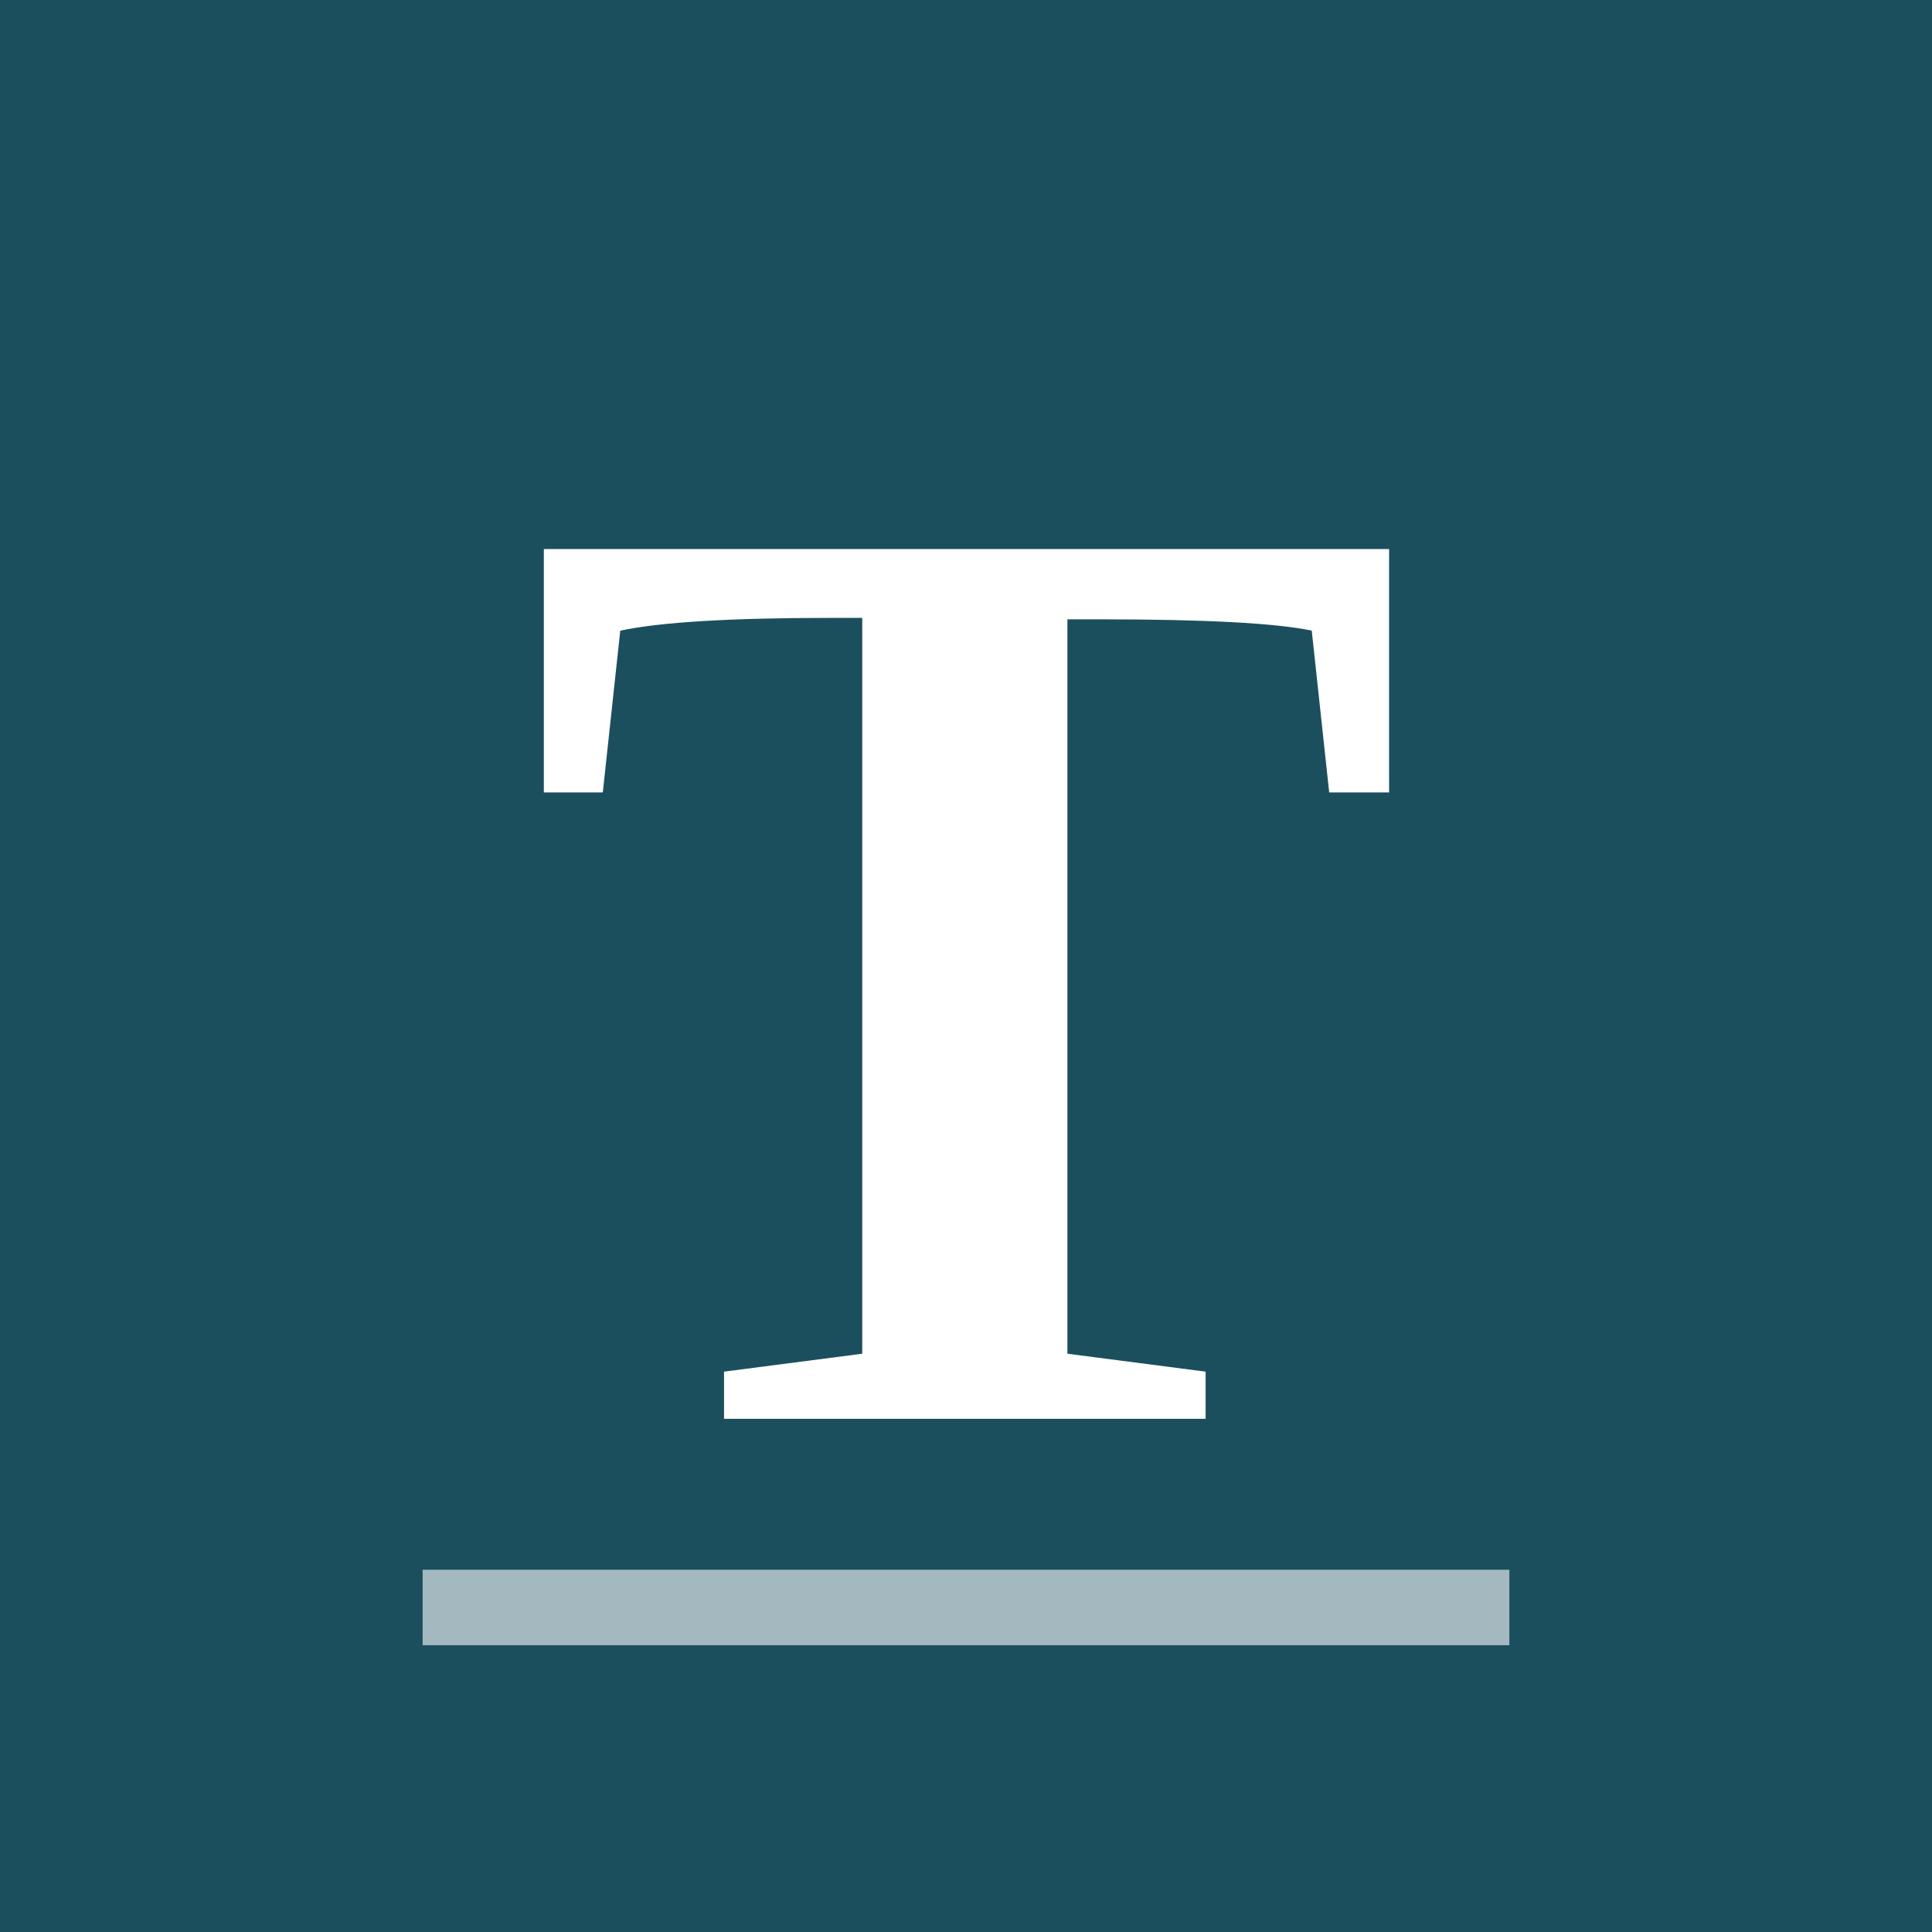
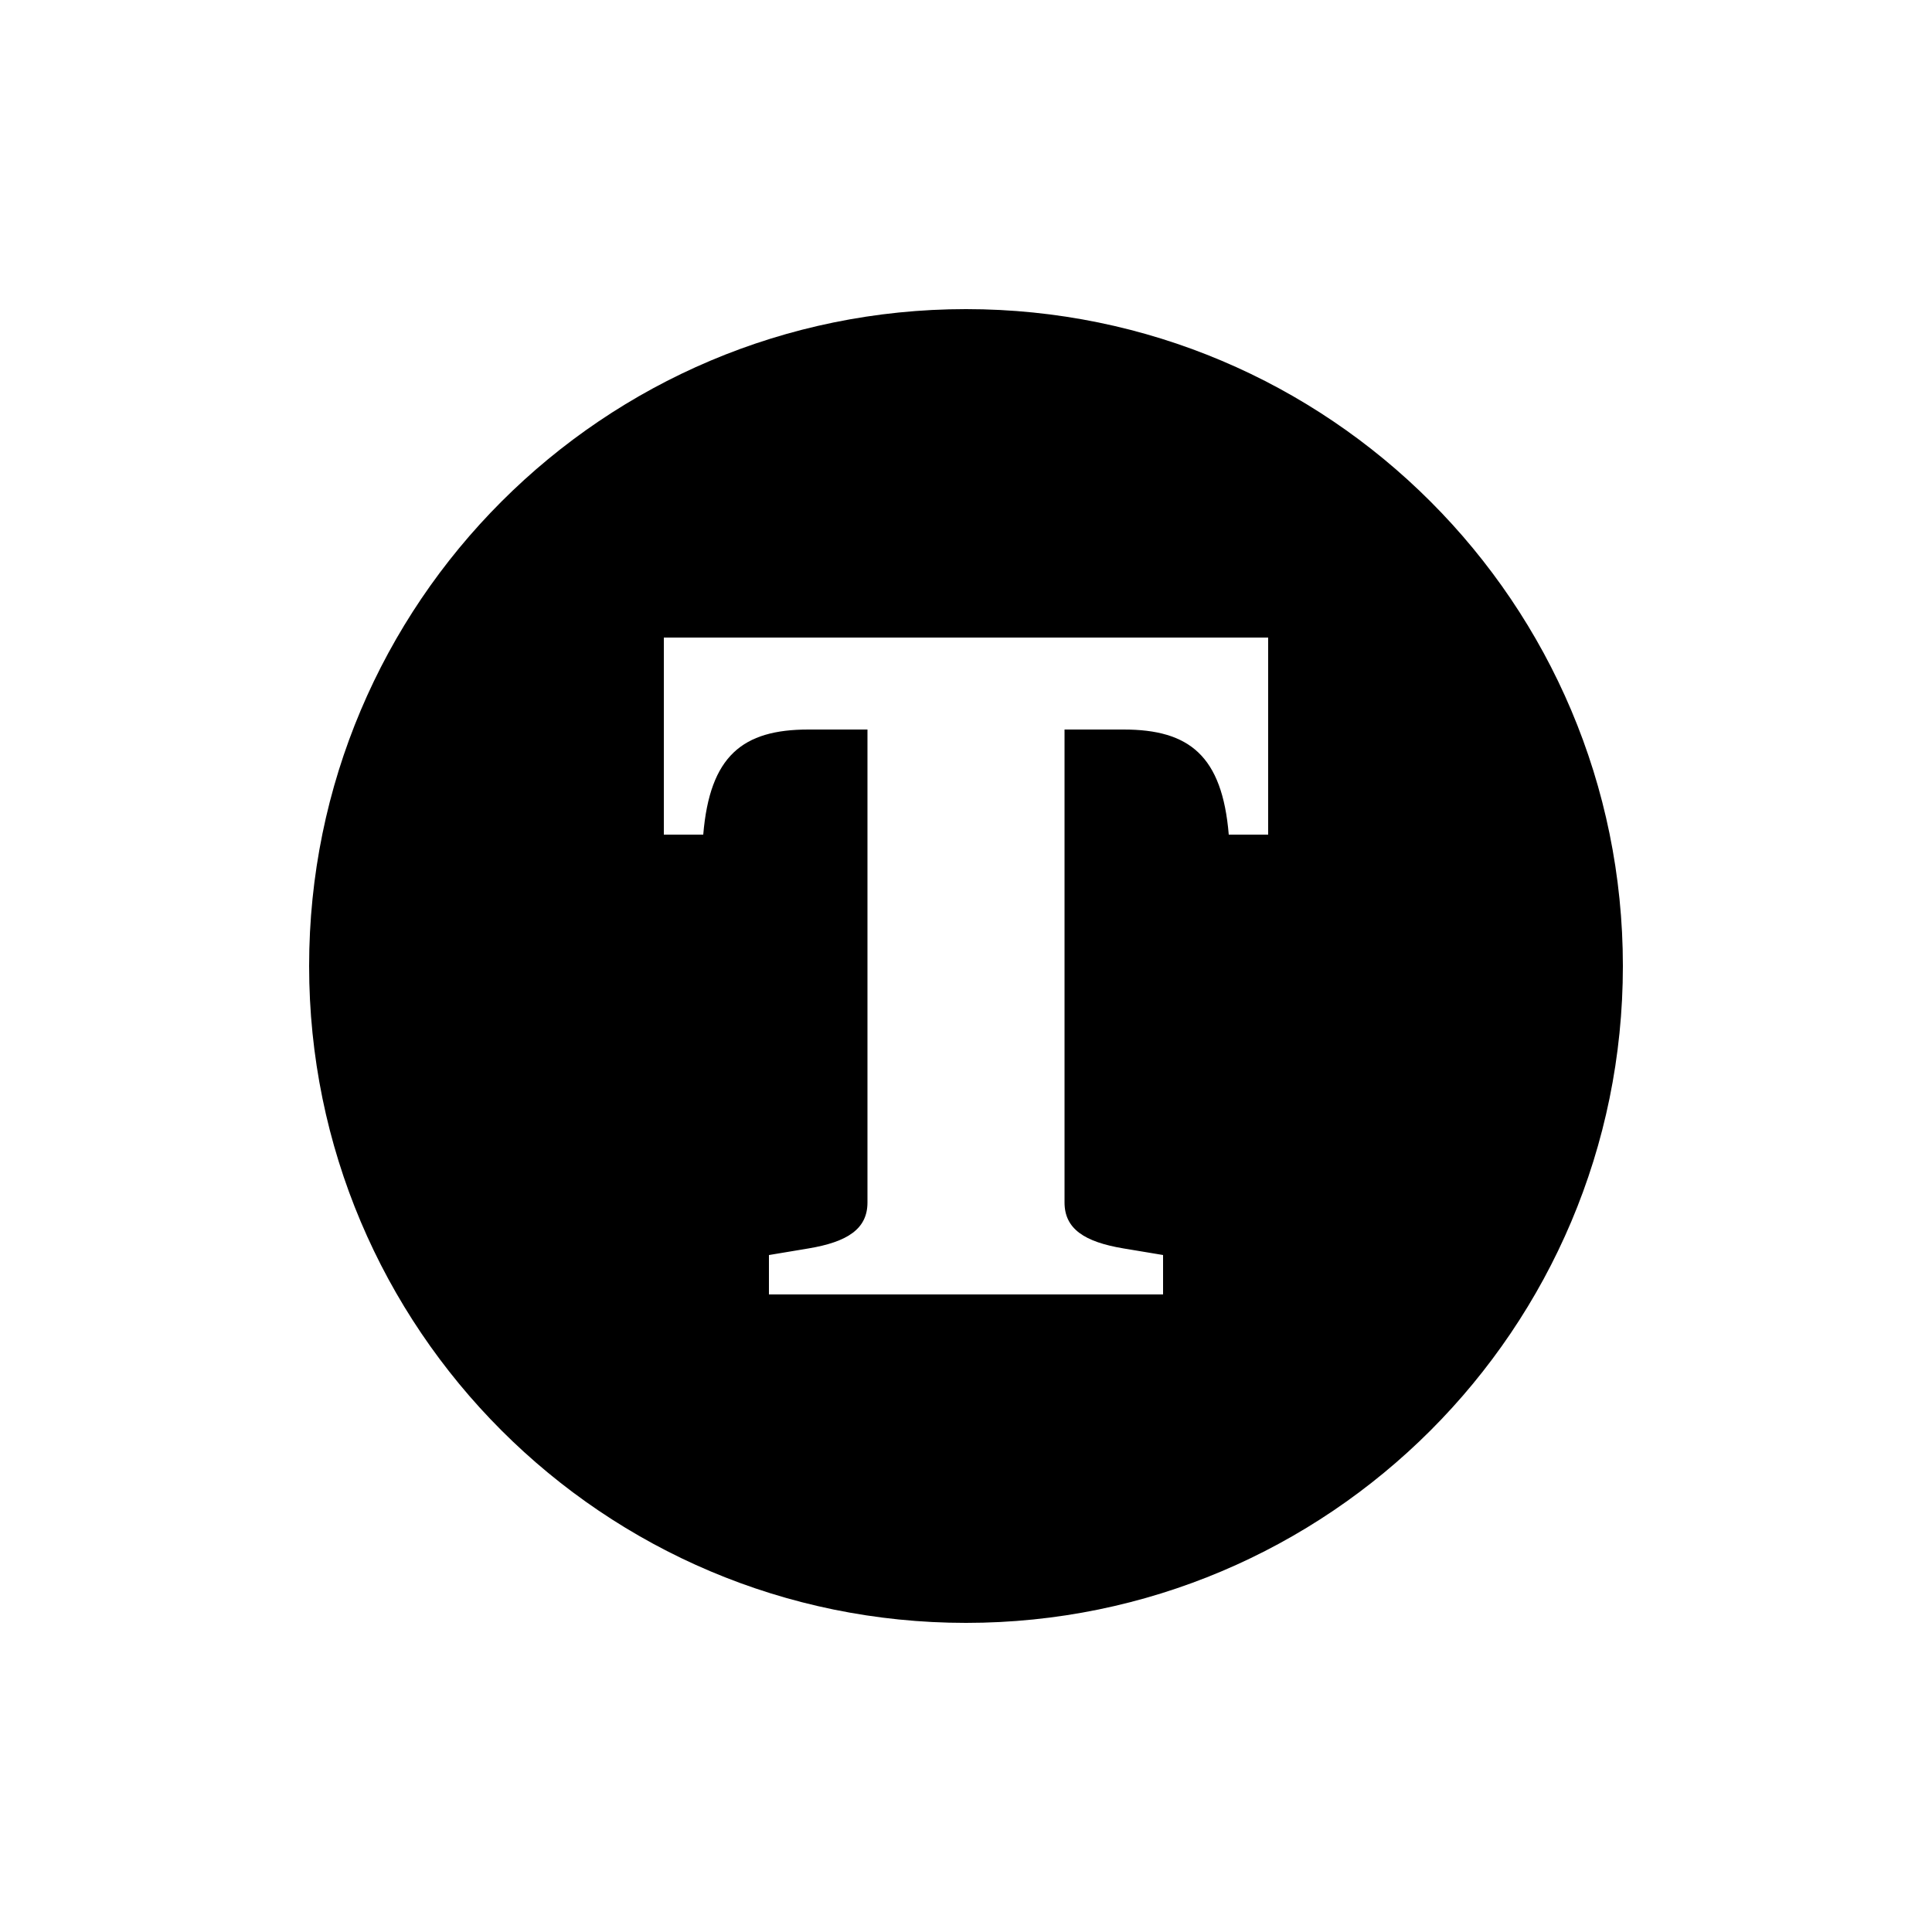
- <svg xmlns="http://www.w3.org/2000/svg" viewBox="0 0 64 64">
-   <rect width="64" height="64" rx="0" fill="#1b4f5e" />
-   <text x="32" y="47" text-anchor="middle" font-family="Georgia, 'Times New Roman', serif" font-size="44" font-weight="700" fill="#ffffff">T</text>
-   <rect x="14" y="52" width="36" height="2.5" fill="#ffffff" opacity="0.6" />
+ <svg xmlns="http://www.w3.org/2000/svg" viewBox="0 0 100 100">
+   <rect width="100" height="100" fill="#ffffff" />
+   <circle cx="50" cy="50" r="34" fill="#000000" />
+   <path fill="#ffffff" transform="translate(16 16) scale(0.68)" d="M27 25H73V40H70C69.5 34 67 32 62 32H57.5V68C57.5 70 59 71 62 71.5L65 72V75H35V72L38 71.5C41 71 42.5 70 42.5 68V32H38C33 32 30.5 34 30 40H27Z" />
</svg>
